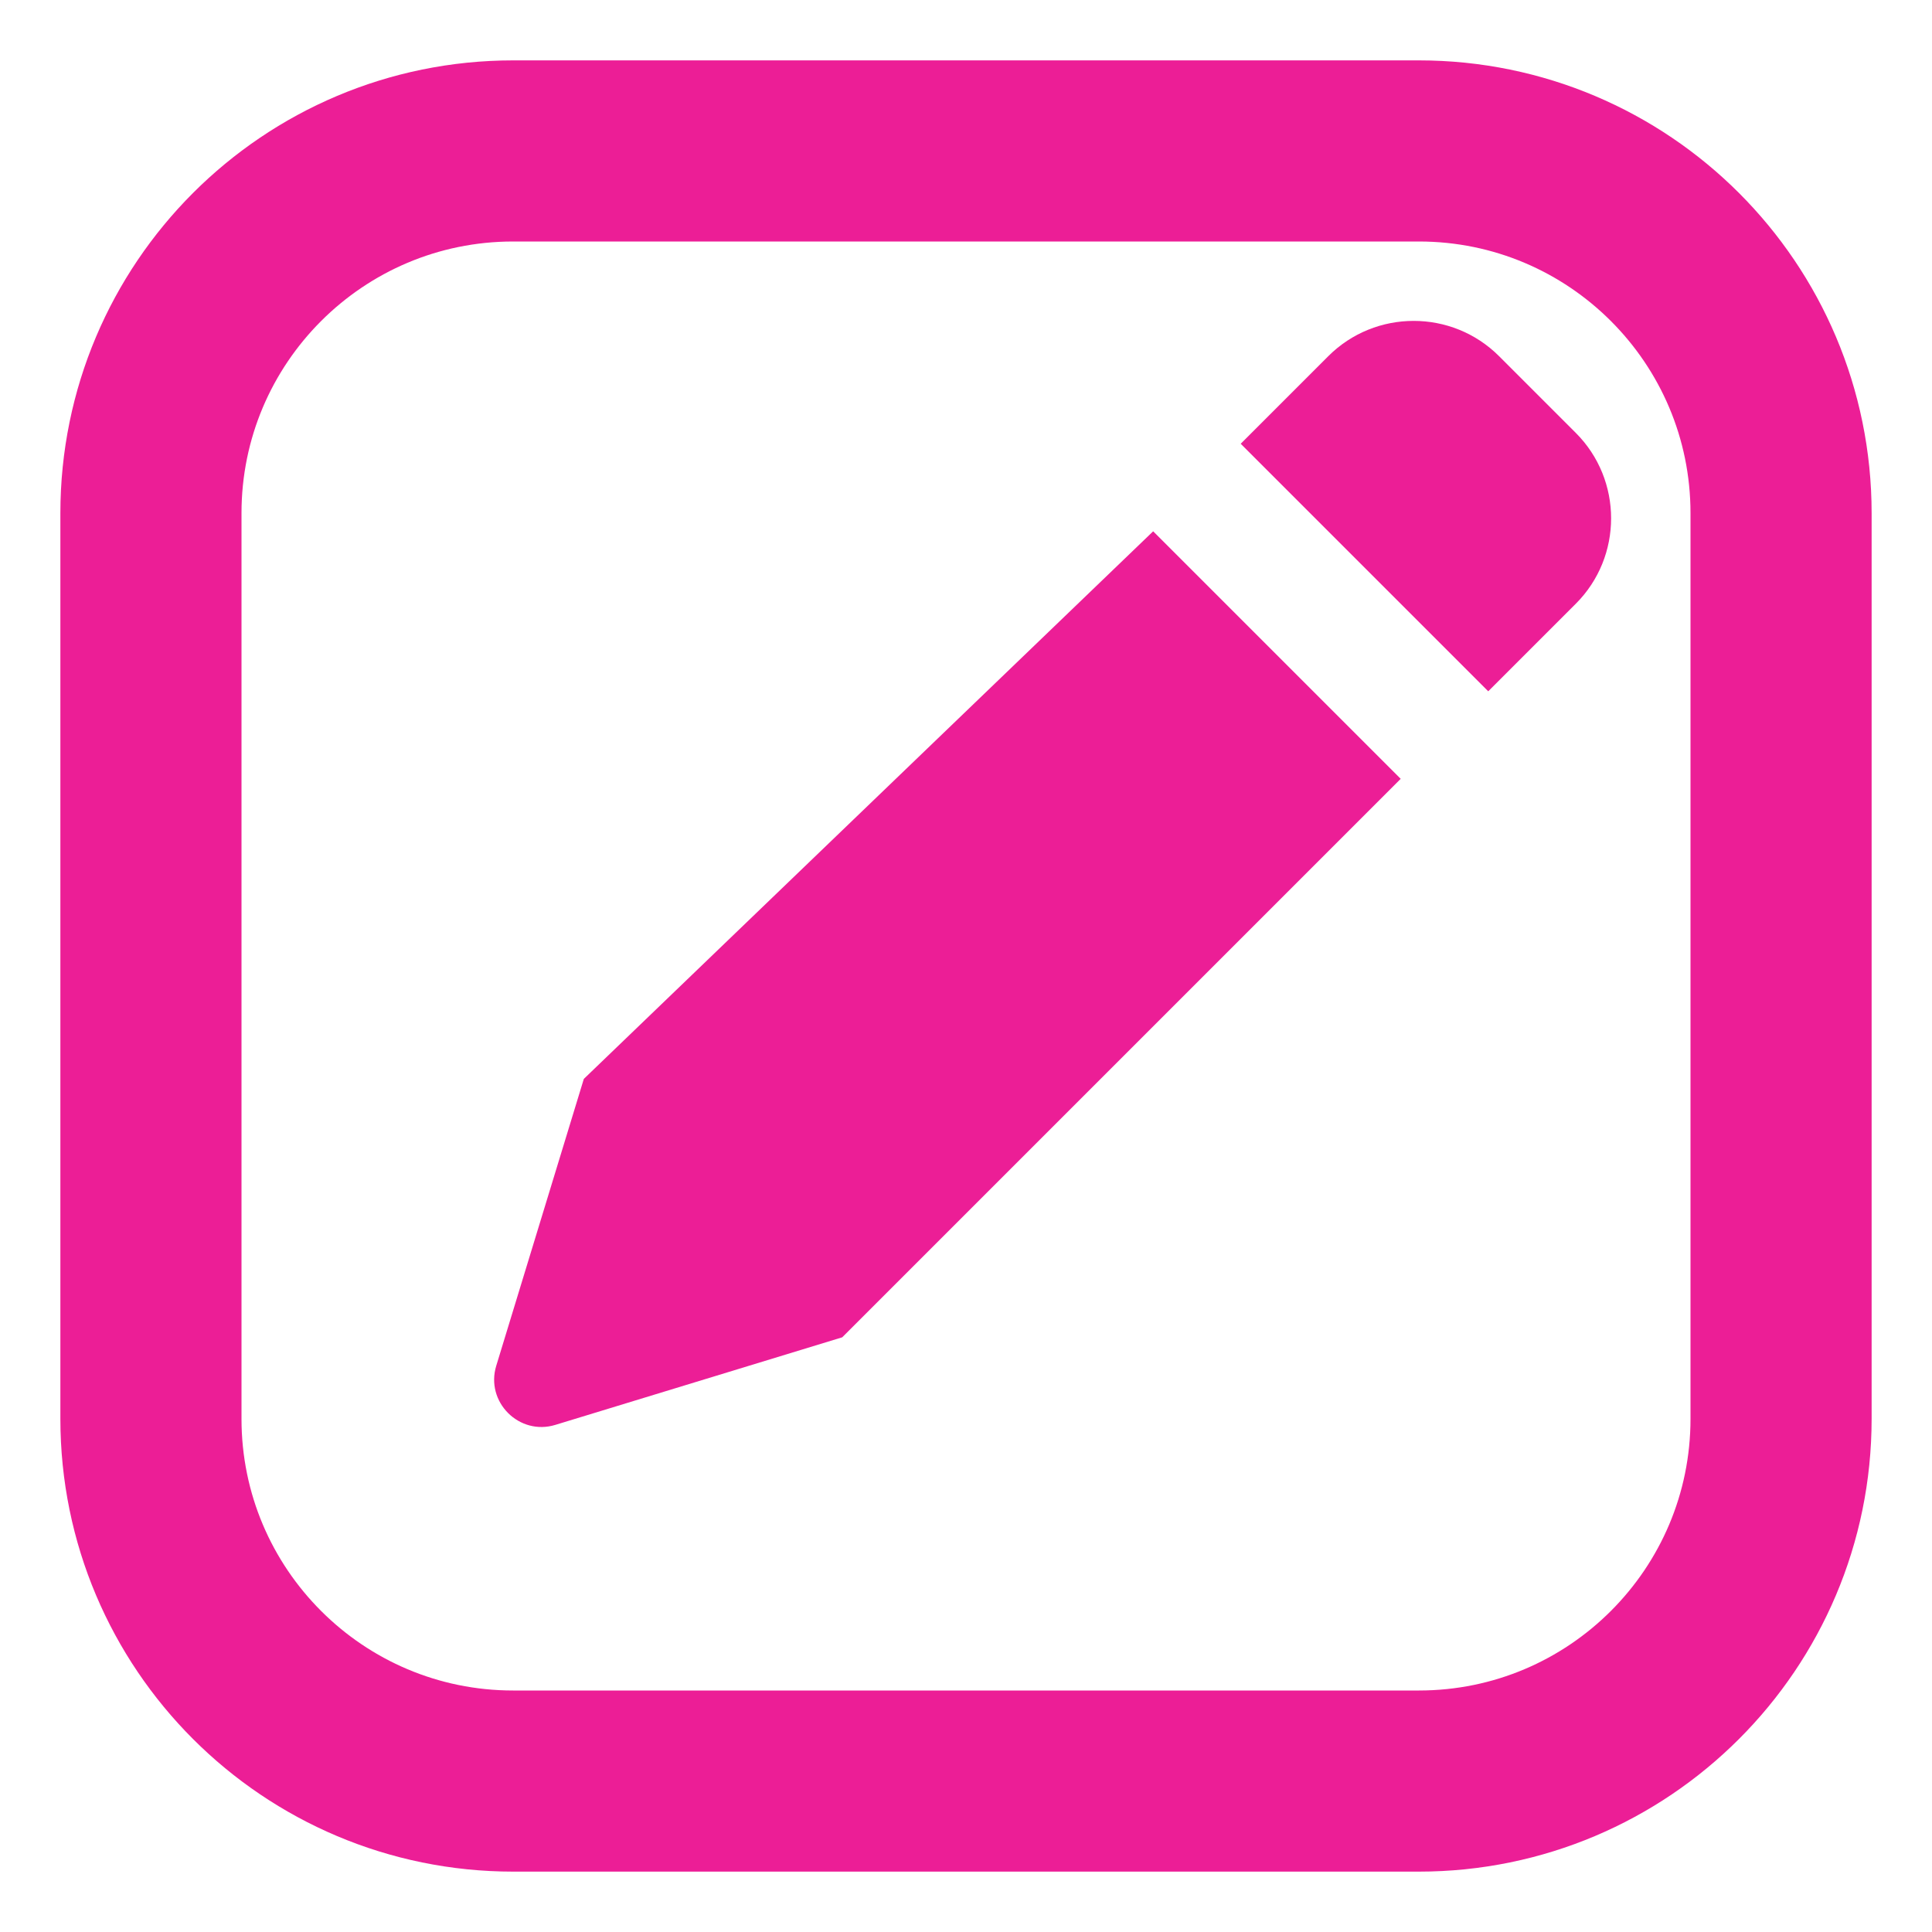
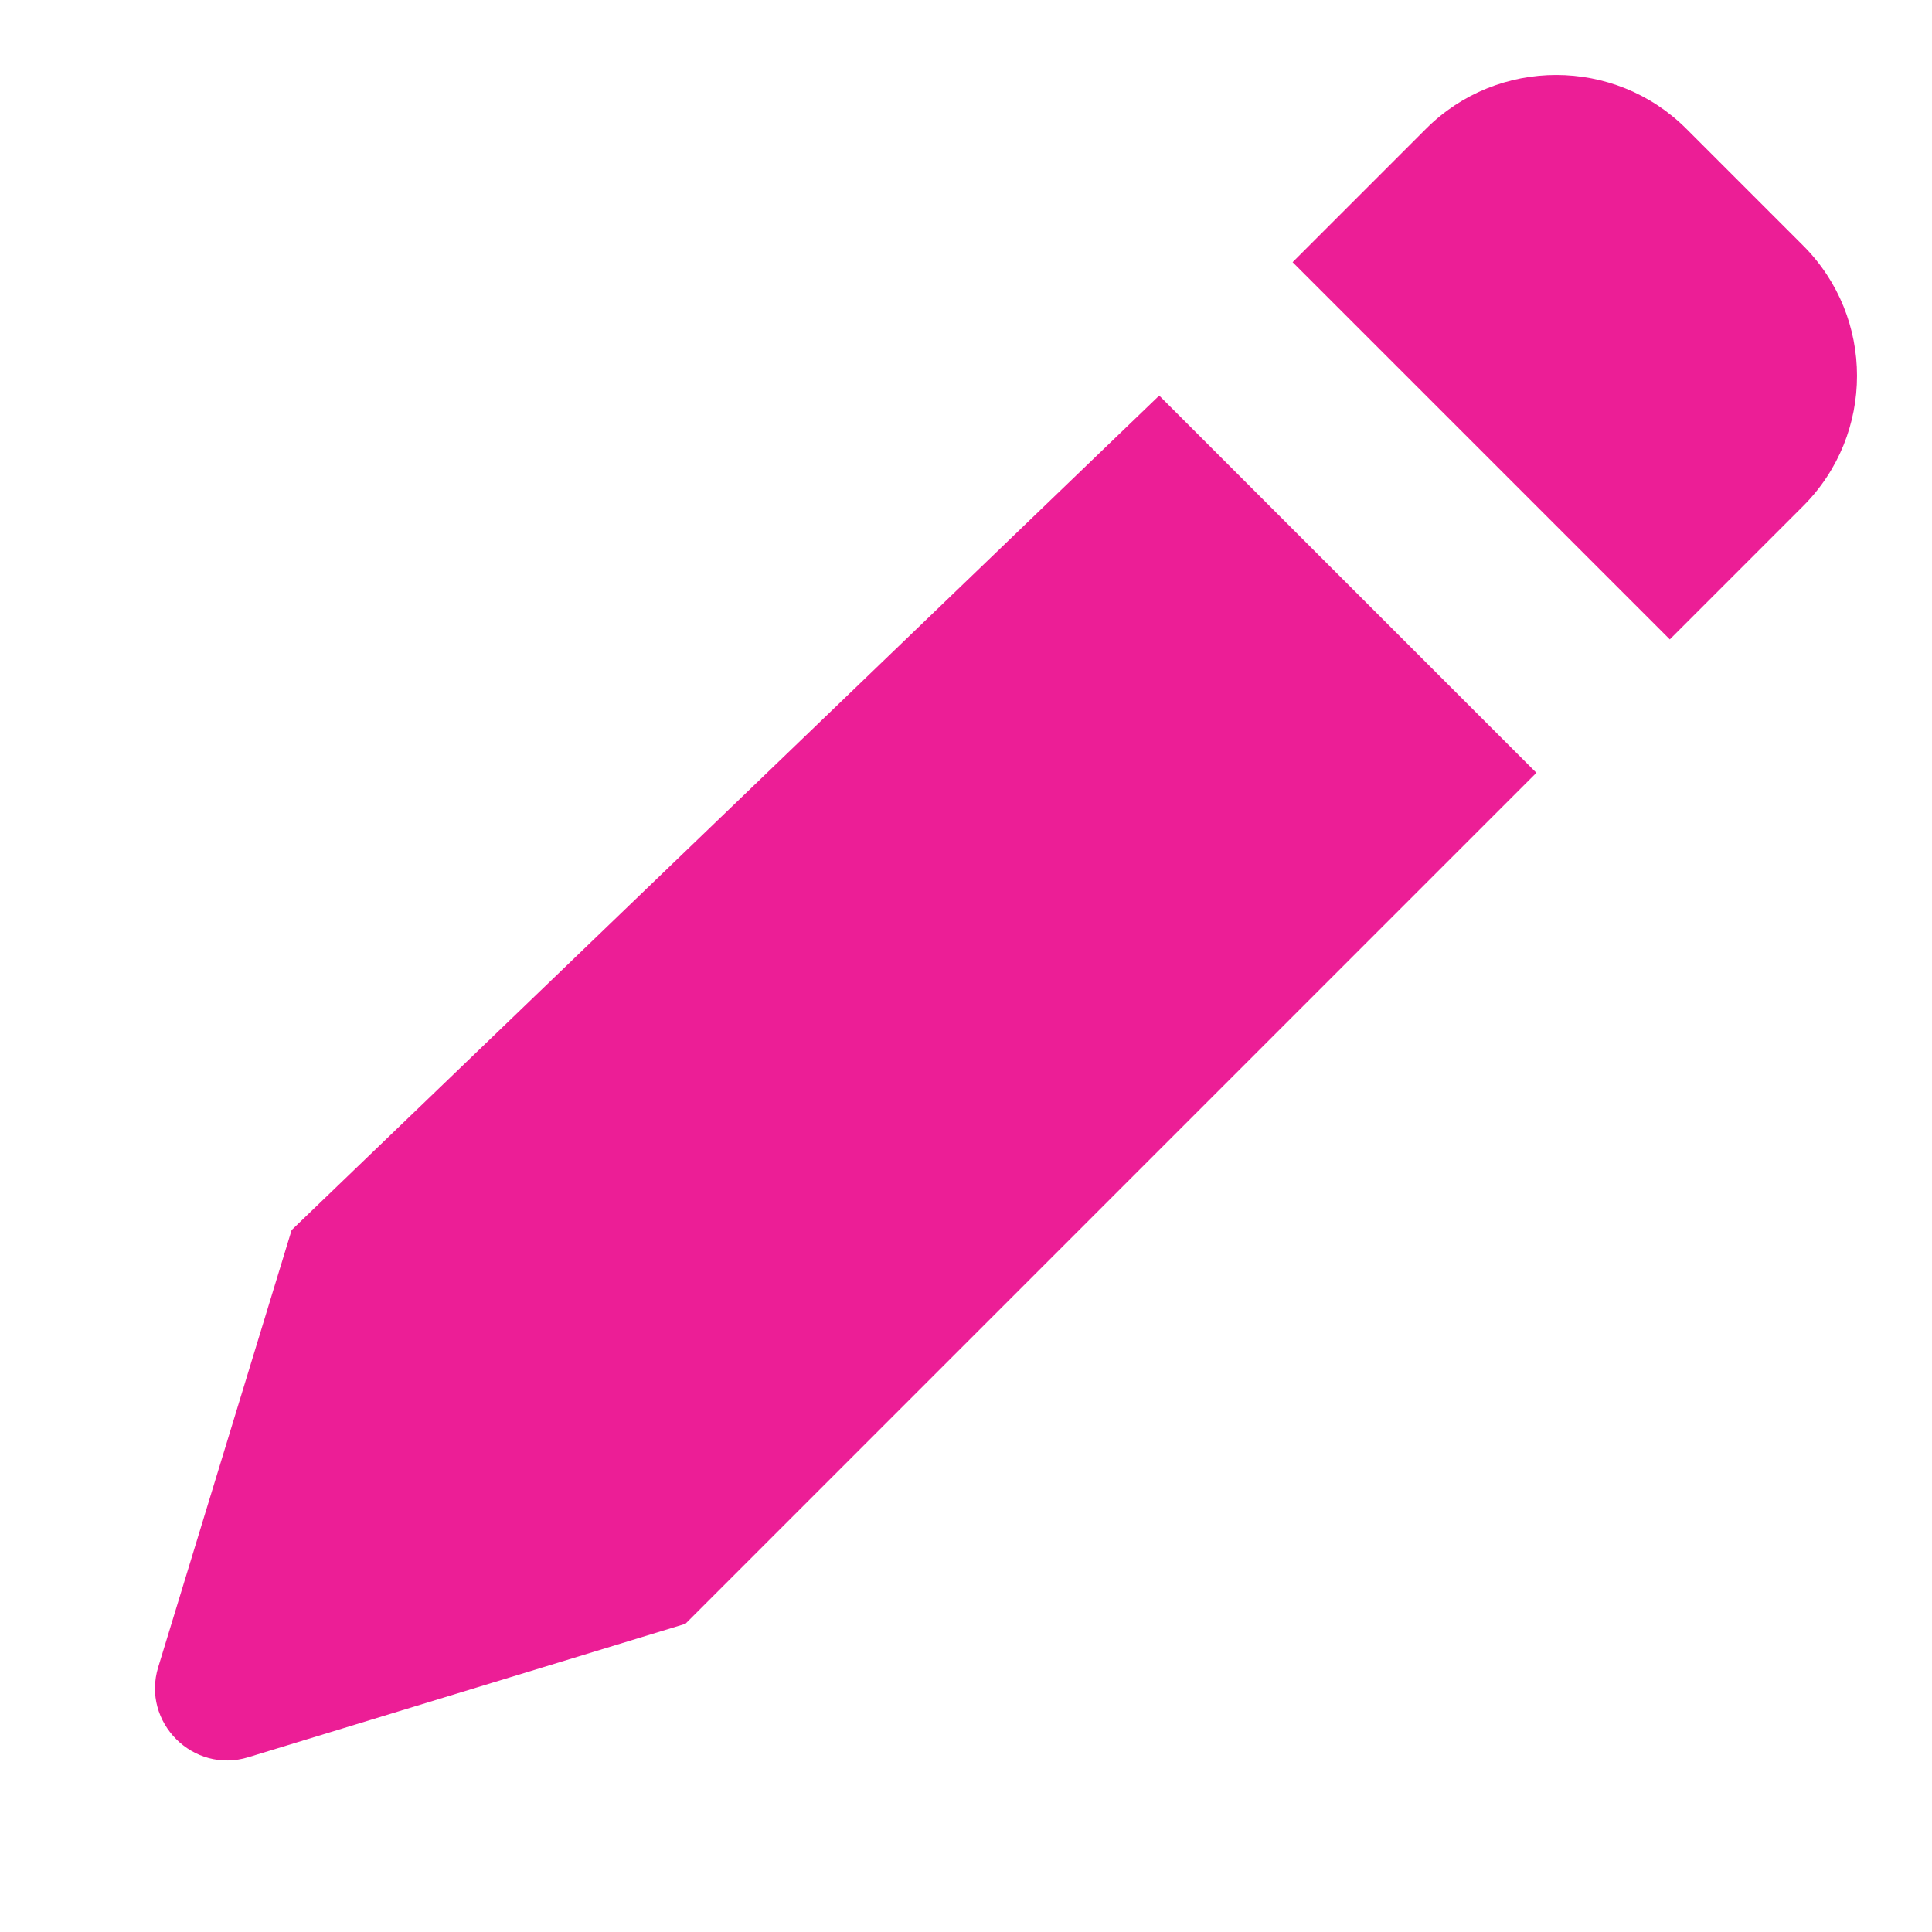
- <svg xmlns="http://www.w3.org/2000/svg" viewBox="0 0 64 64" role="img" aria-label="DigiCha pencil mark">
-   <rect x="5" y="5" width="54" height="54" rx="12" fill="none" stroke="#EC1E96" stroke-width="6" />
+ <svg xmlns="http://www.w3.org/2000/svg" viewBox="13 9 42 42" role="img" aria-label="DigiCha pencil mark">
  <g fill="#EC1E96">
    <path d="M38.2 17.6 46.4 25.8 27.9 44.3 18.4 47.2c-1.2.37-2.33-.76-1.96-1.96l2.9-9.5z" />
    <path d="M41.1 14.7l2.9-2.9c1.56-1.56 4.1-1.56 5.66 0l2.54 2.54c1.56 1.56 1.56 4.1 0 5.66l-2.9 2.9z" />
  </g>
</svg>
